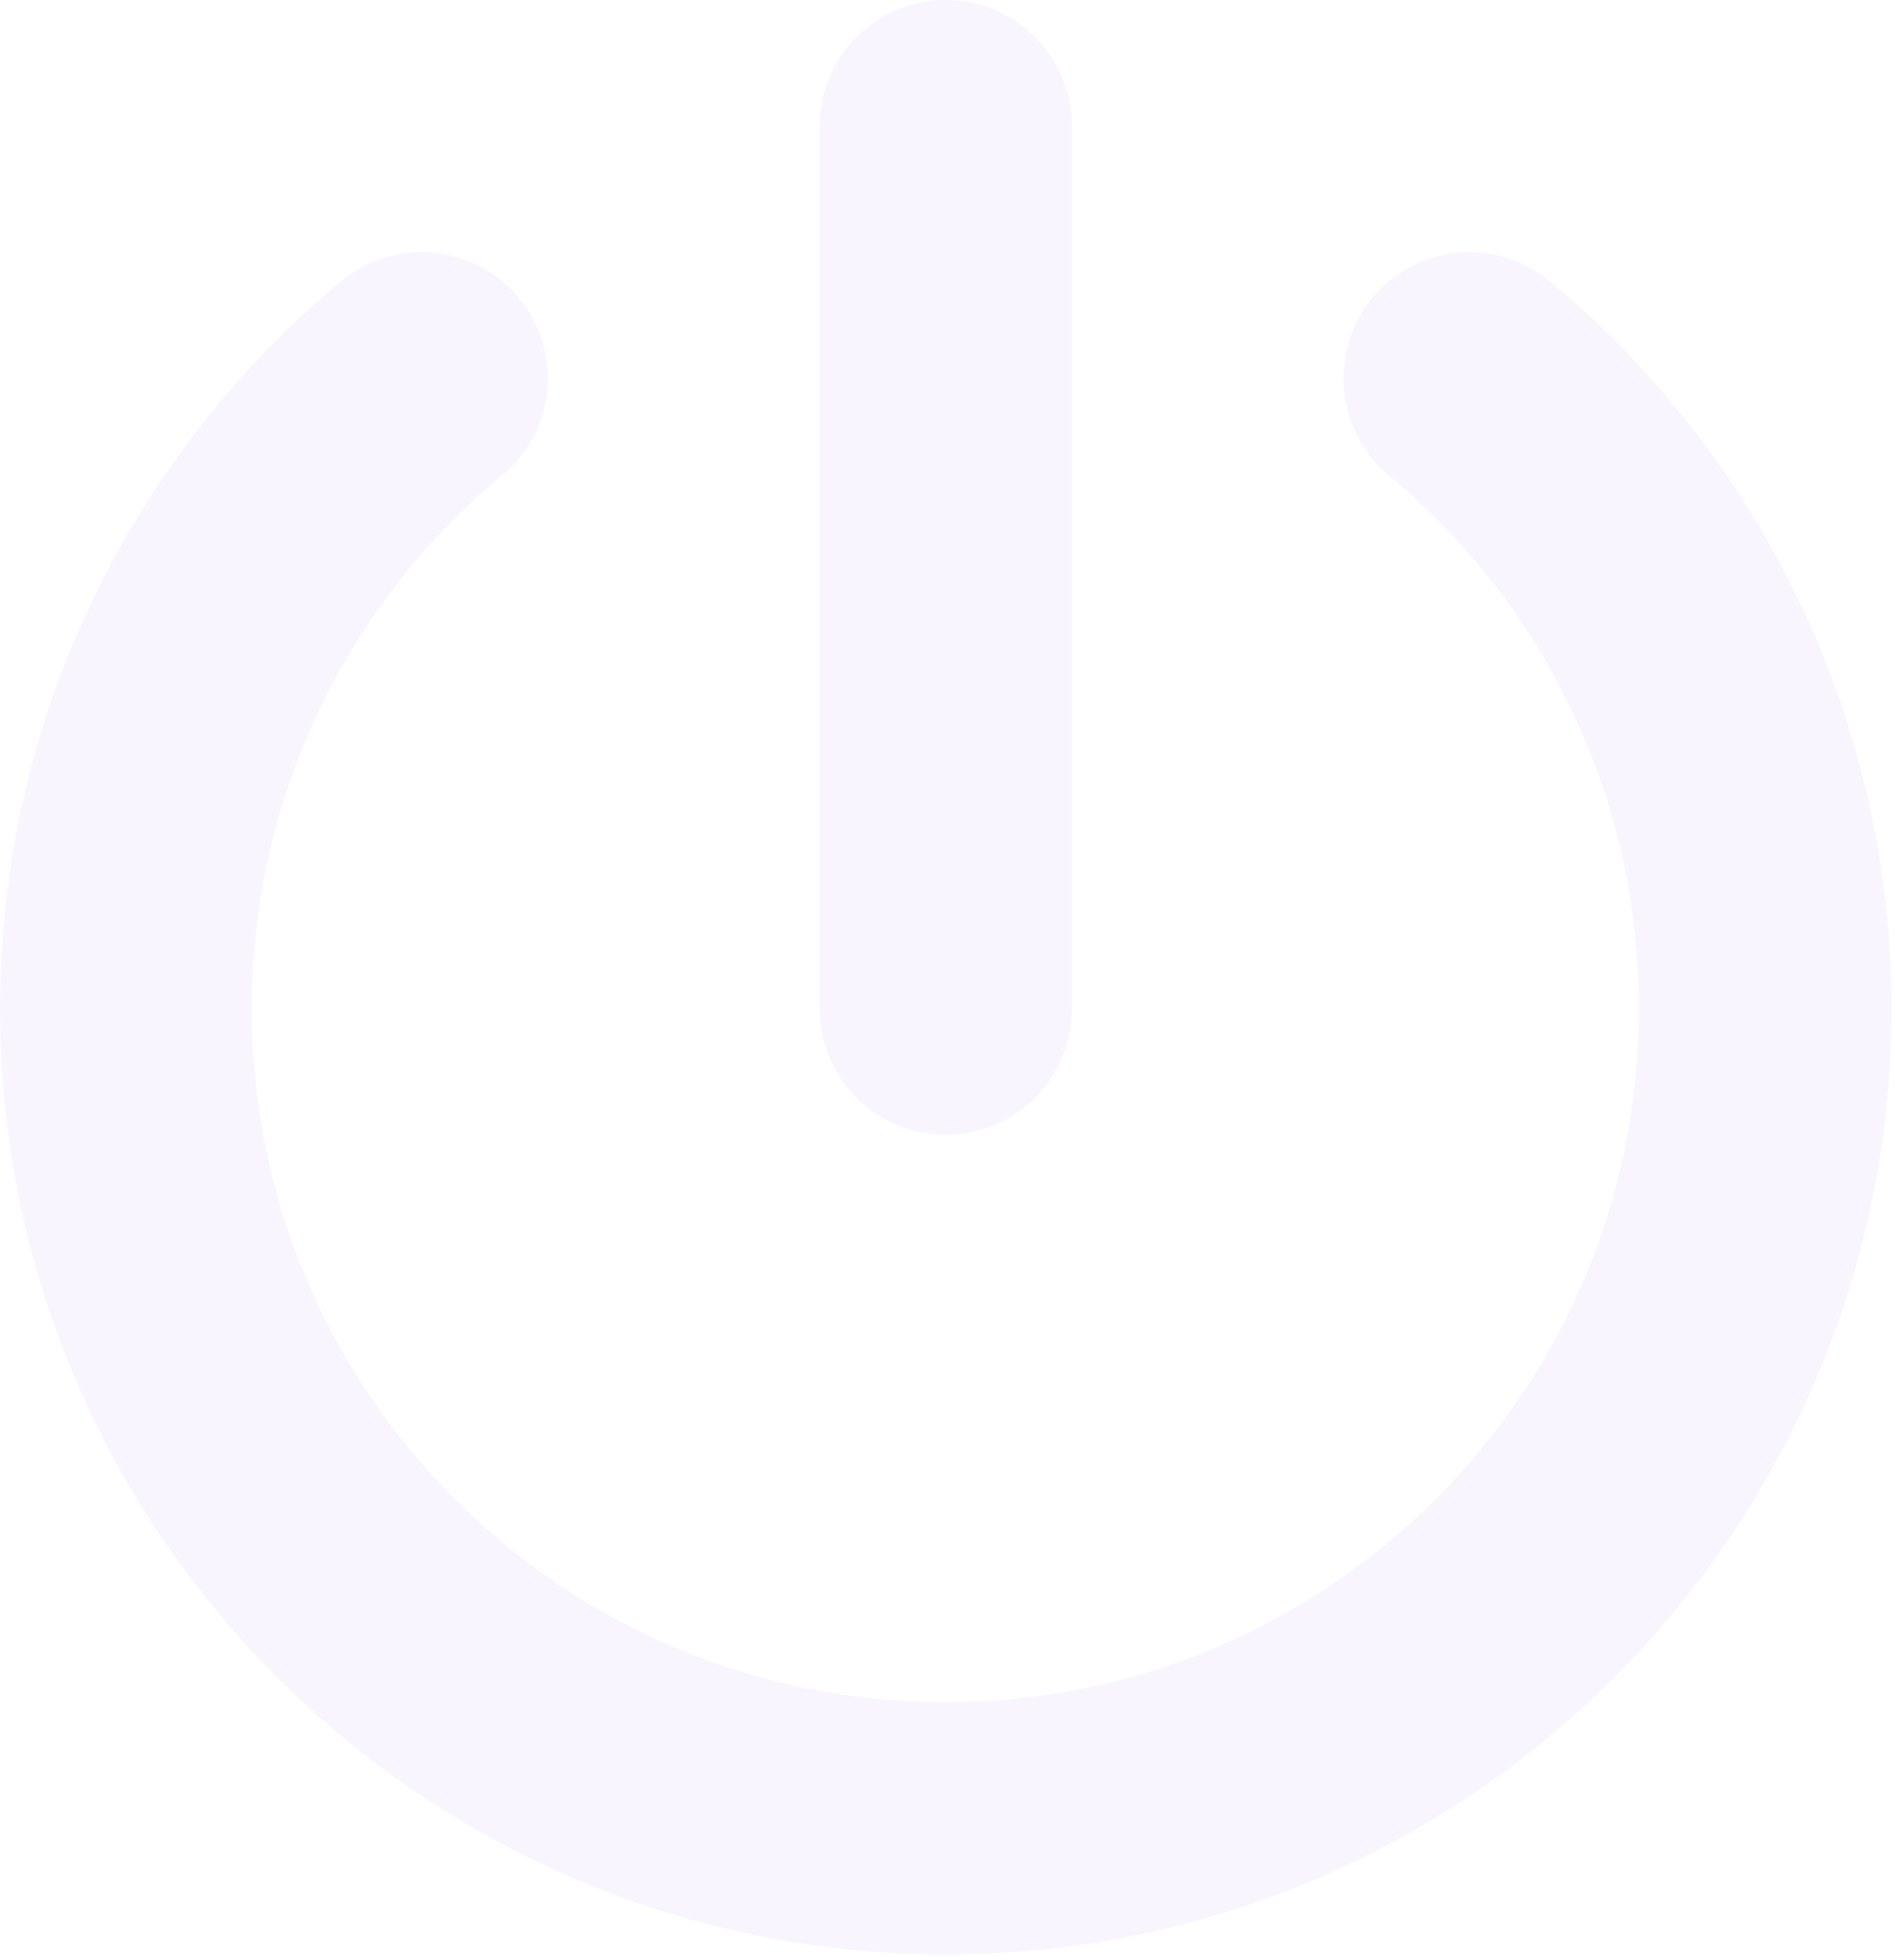
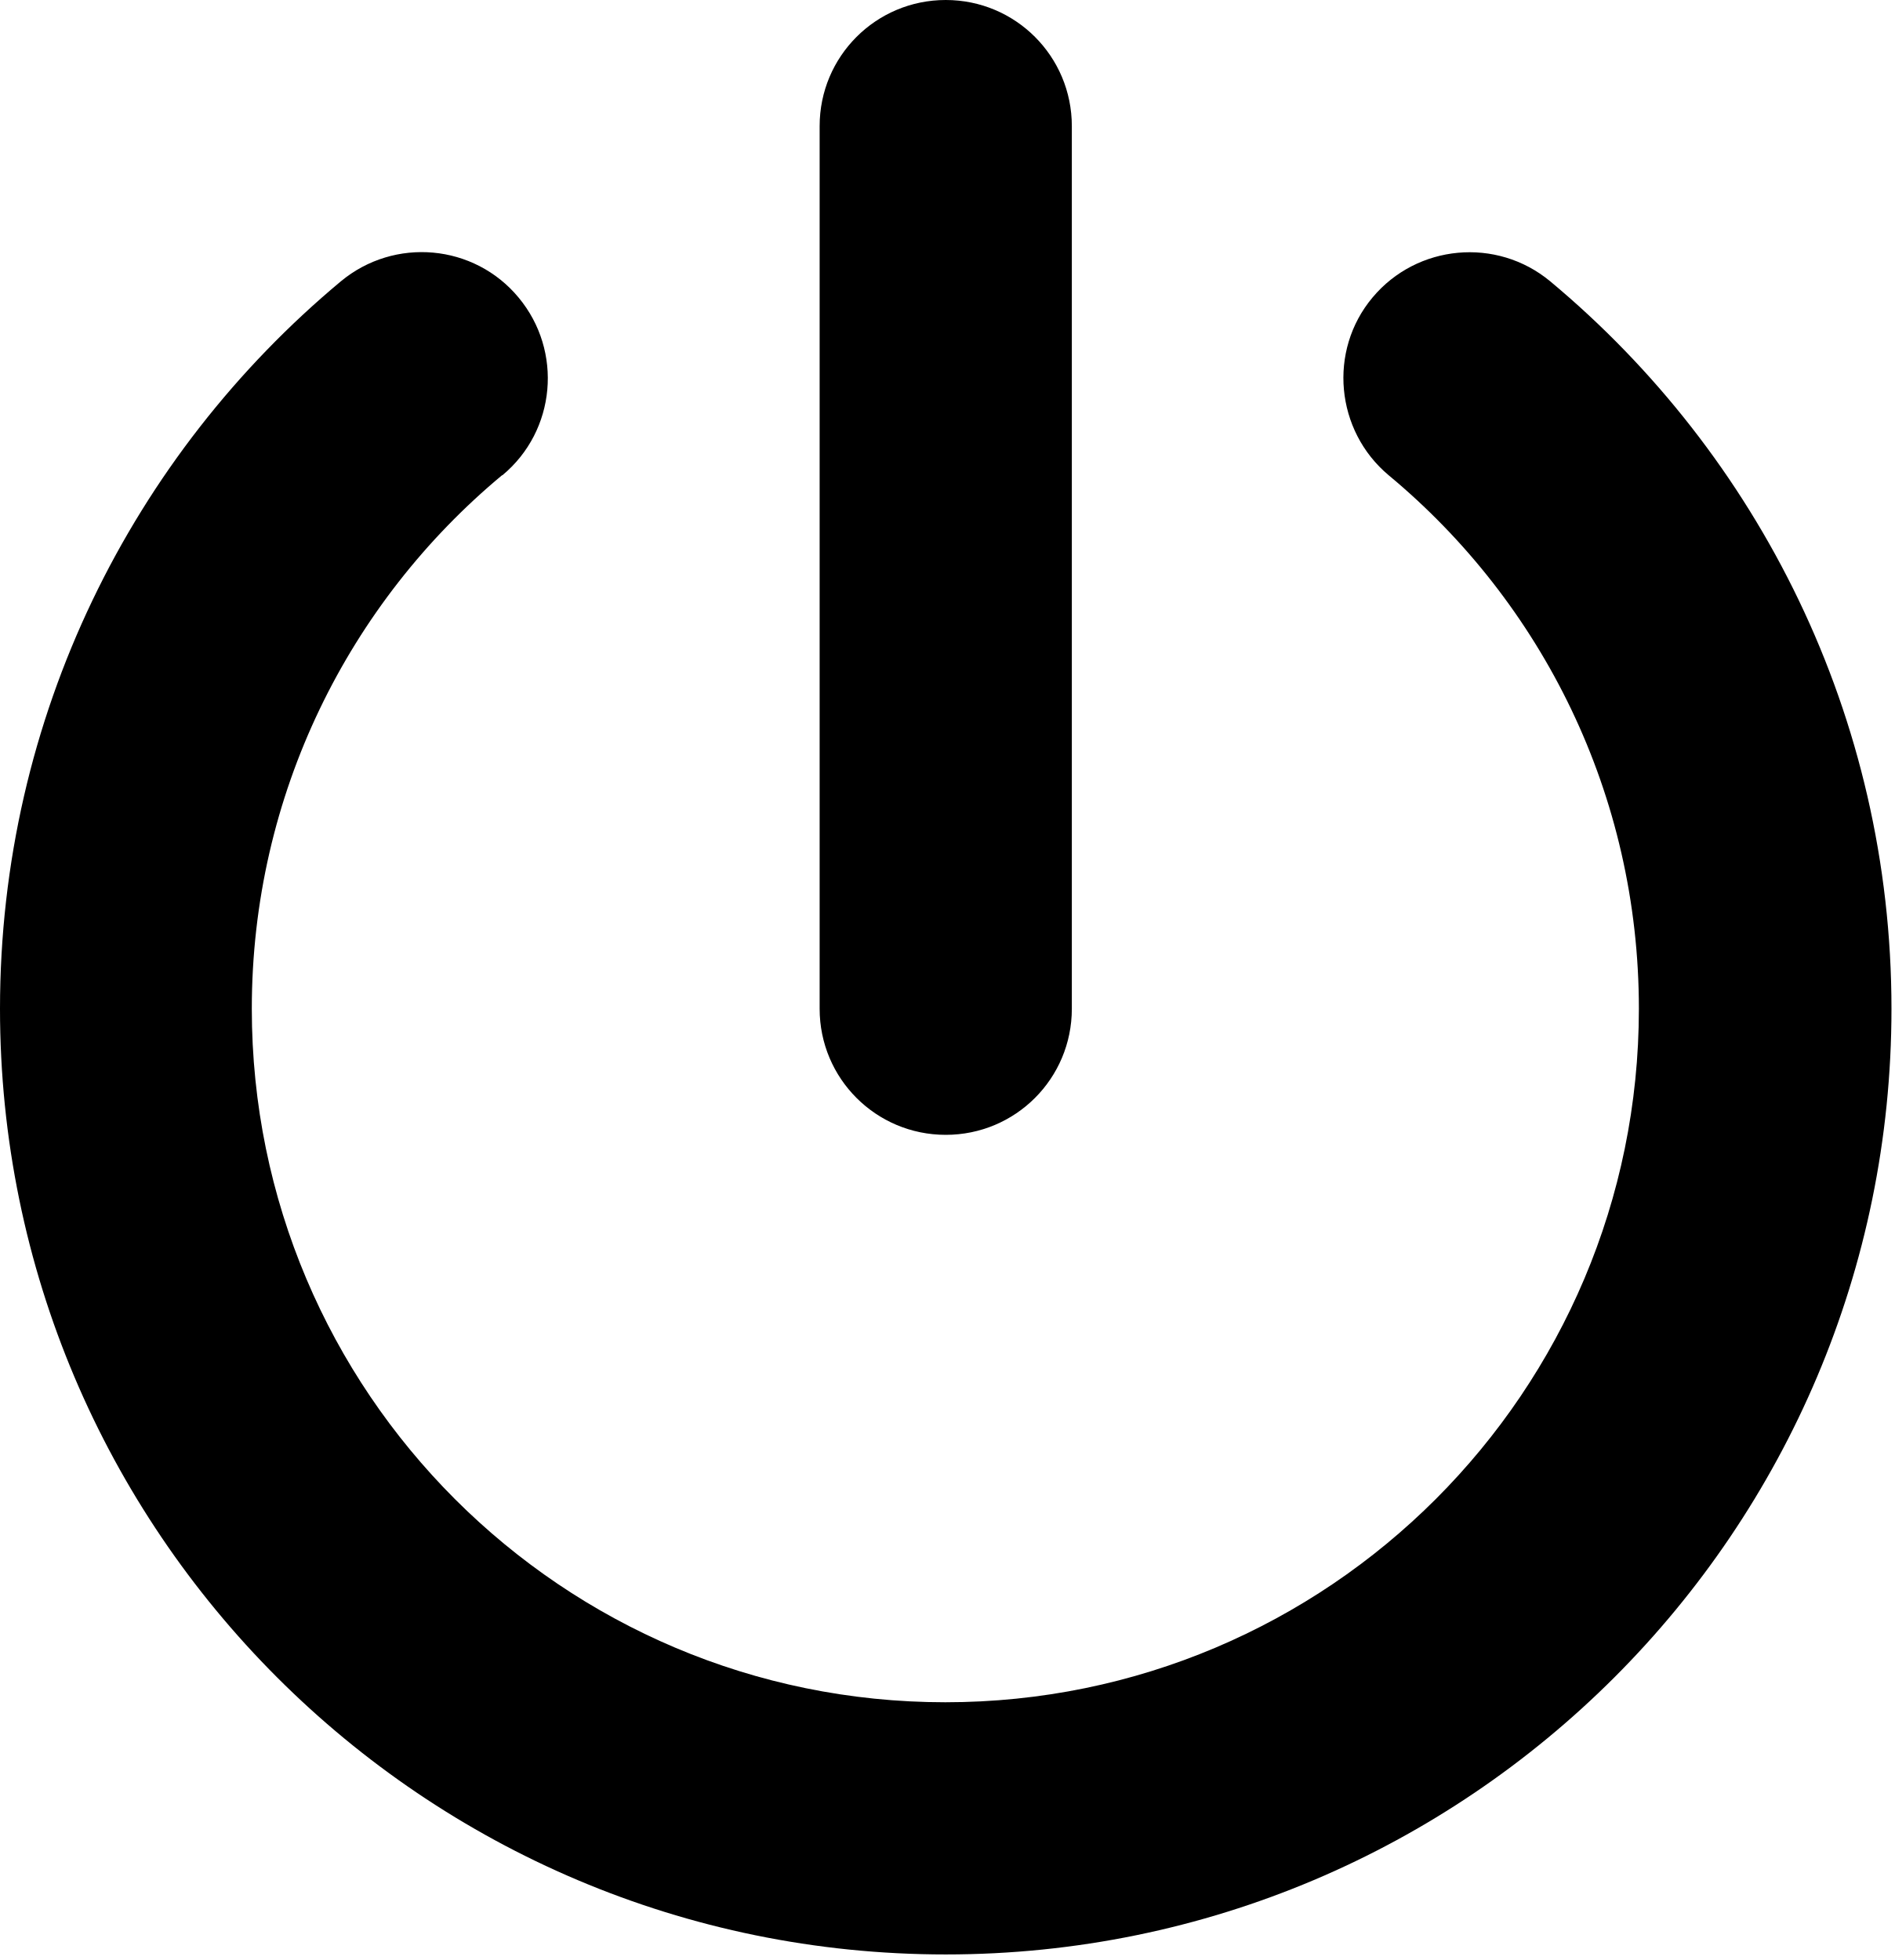
<svg xmlns="http://www.w3.org/2000/svg" width="29" height="30" viewBox="0 0 29 30" fill="currentColor">
-   <path d="M16.405 1.93C16.405 0.862 15.543 0 14.475 0C13.408 0 12.545 0.862 12.545 1.93V15.44C12.545 16.508 13.408 17.37 14.475 17.37C15.543 17.37 16.405 16.508 16.405 15.44V1.93ZM7.69 7.274C8.51 6.592 8.619 5.374 7.937 4.554C7.256 3.733 6.037 3.625 5.217 4.306C2.033 6.96 0 10.965 0 15.44C0 23.431 6.484 29.915 14.475 29.915C22.466 29.915 28.95 23.431 28.95 15.44C28.95 10.965 26.911 6.96 23.727 4.306C22.907 3.625 21.688 3.739 21.007 4.554C20.325 5.368 20.44 6.592 21.254 7.274C23.6 9.222 25.084 12.159 25.084 15.44C25.084 21.302 20.331 26.055 14.469 26.055C8.607 26.055 3.854 21.302 3.854 15.44C3.854 12.159 5.344 9.222 7.684 7.274H7.69Z" fill="#F8F5FF" />
+   <path d="M16.405 1.93C16.405 0.862 15.543 0 14.475 0C13.408 0 12.545 0.862 12.545 1.93V15.44C12.545 16.508 13.408 17.37 14.475 17.37C15.543 17.37 16.405 16.508 16.405 15.44V1.93ZM7.69 7.274C8.51 6.592 8.619 5.374 7.937 4.554C7.256 3.733 6.037 3.625 5.217 4.306C2.033 6.96 0 10.965 0 15.44C0 23.431 6.484 29.915 14.475 29.915C22.466 29.915 28.95 23.431 28.95 15.44C28.95 10.965 26.911 6.96 23.727 4.306C22.907 3.625 21.688 3.739 21.007 4.554C20.325 5.368 20.44 6.592 21.254 7.274C23.6 9.222 25.084 12.159 25.084 15.44C25.084 21.302 20.331 26.055 14.469 26.055C8.607 26.055 3.854 21.302 3.854 15.44C3.854 12.159 5.344 9.222 7.684 7.274H7.69Z" />
</svg>
